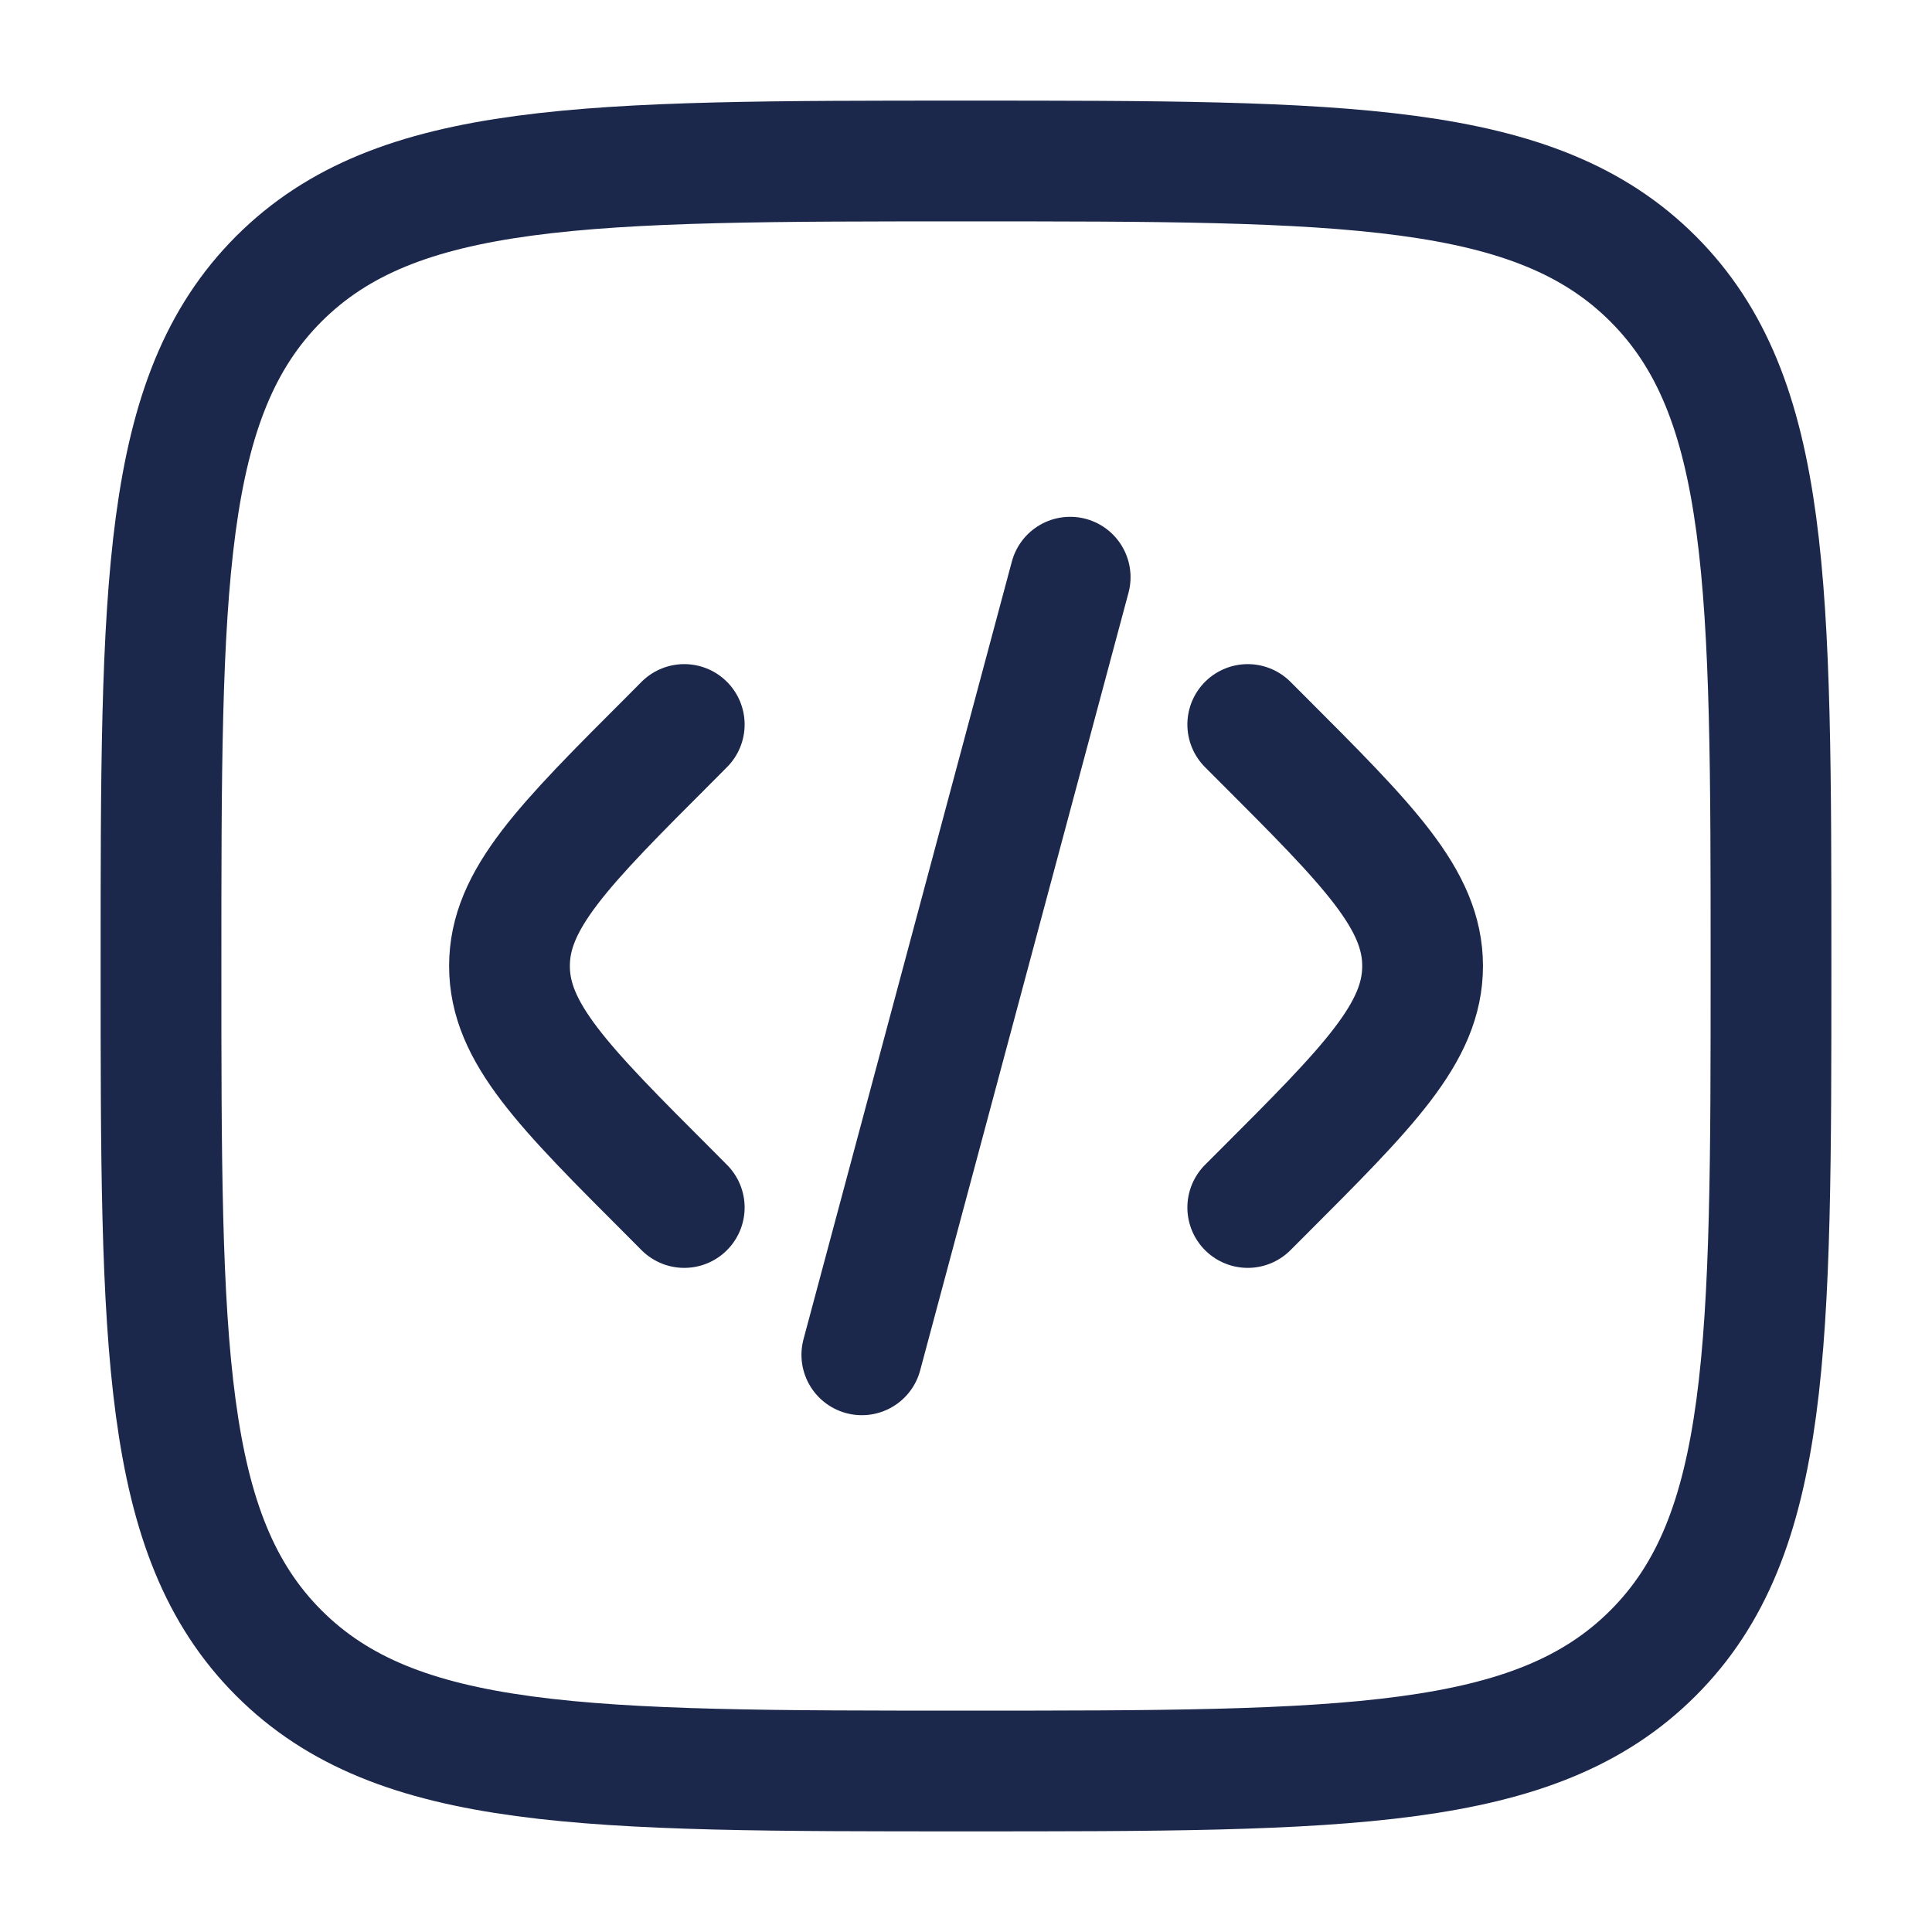
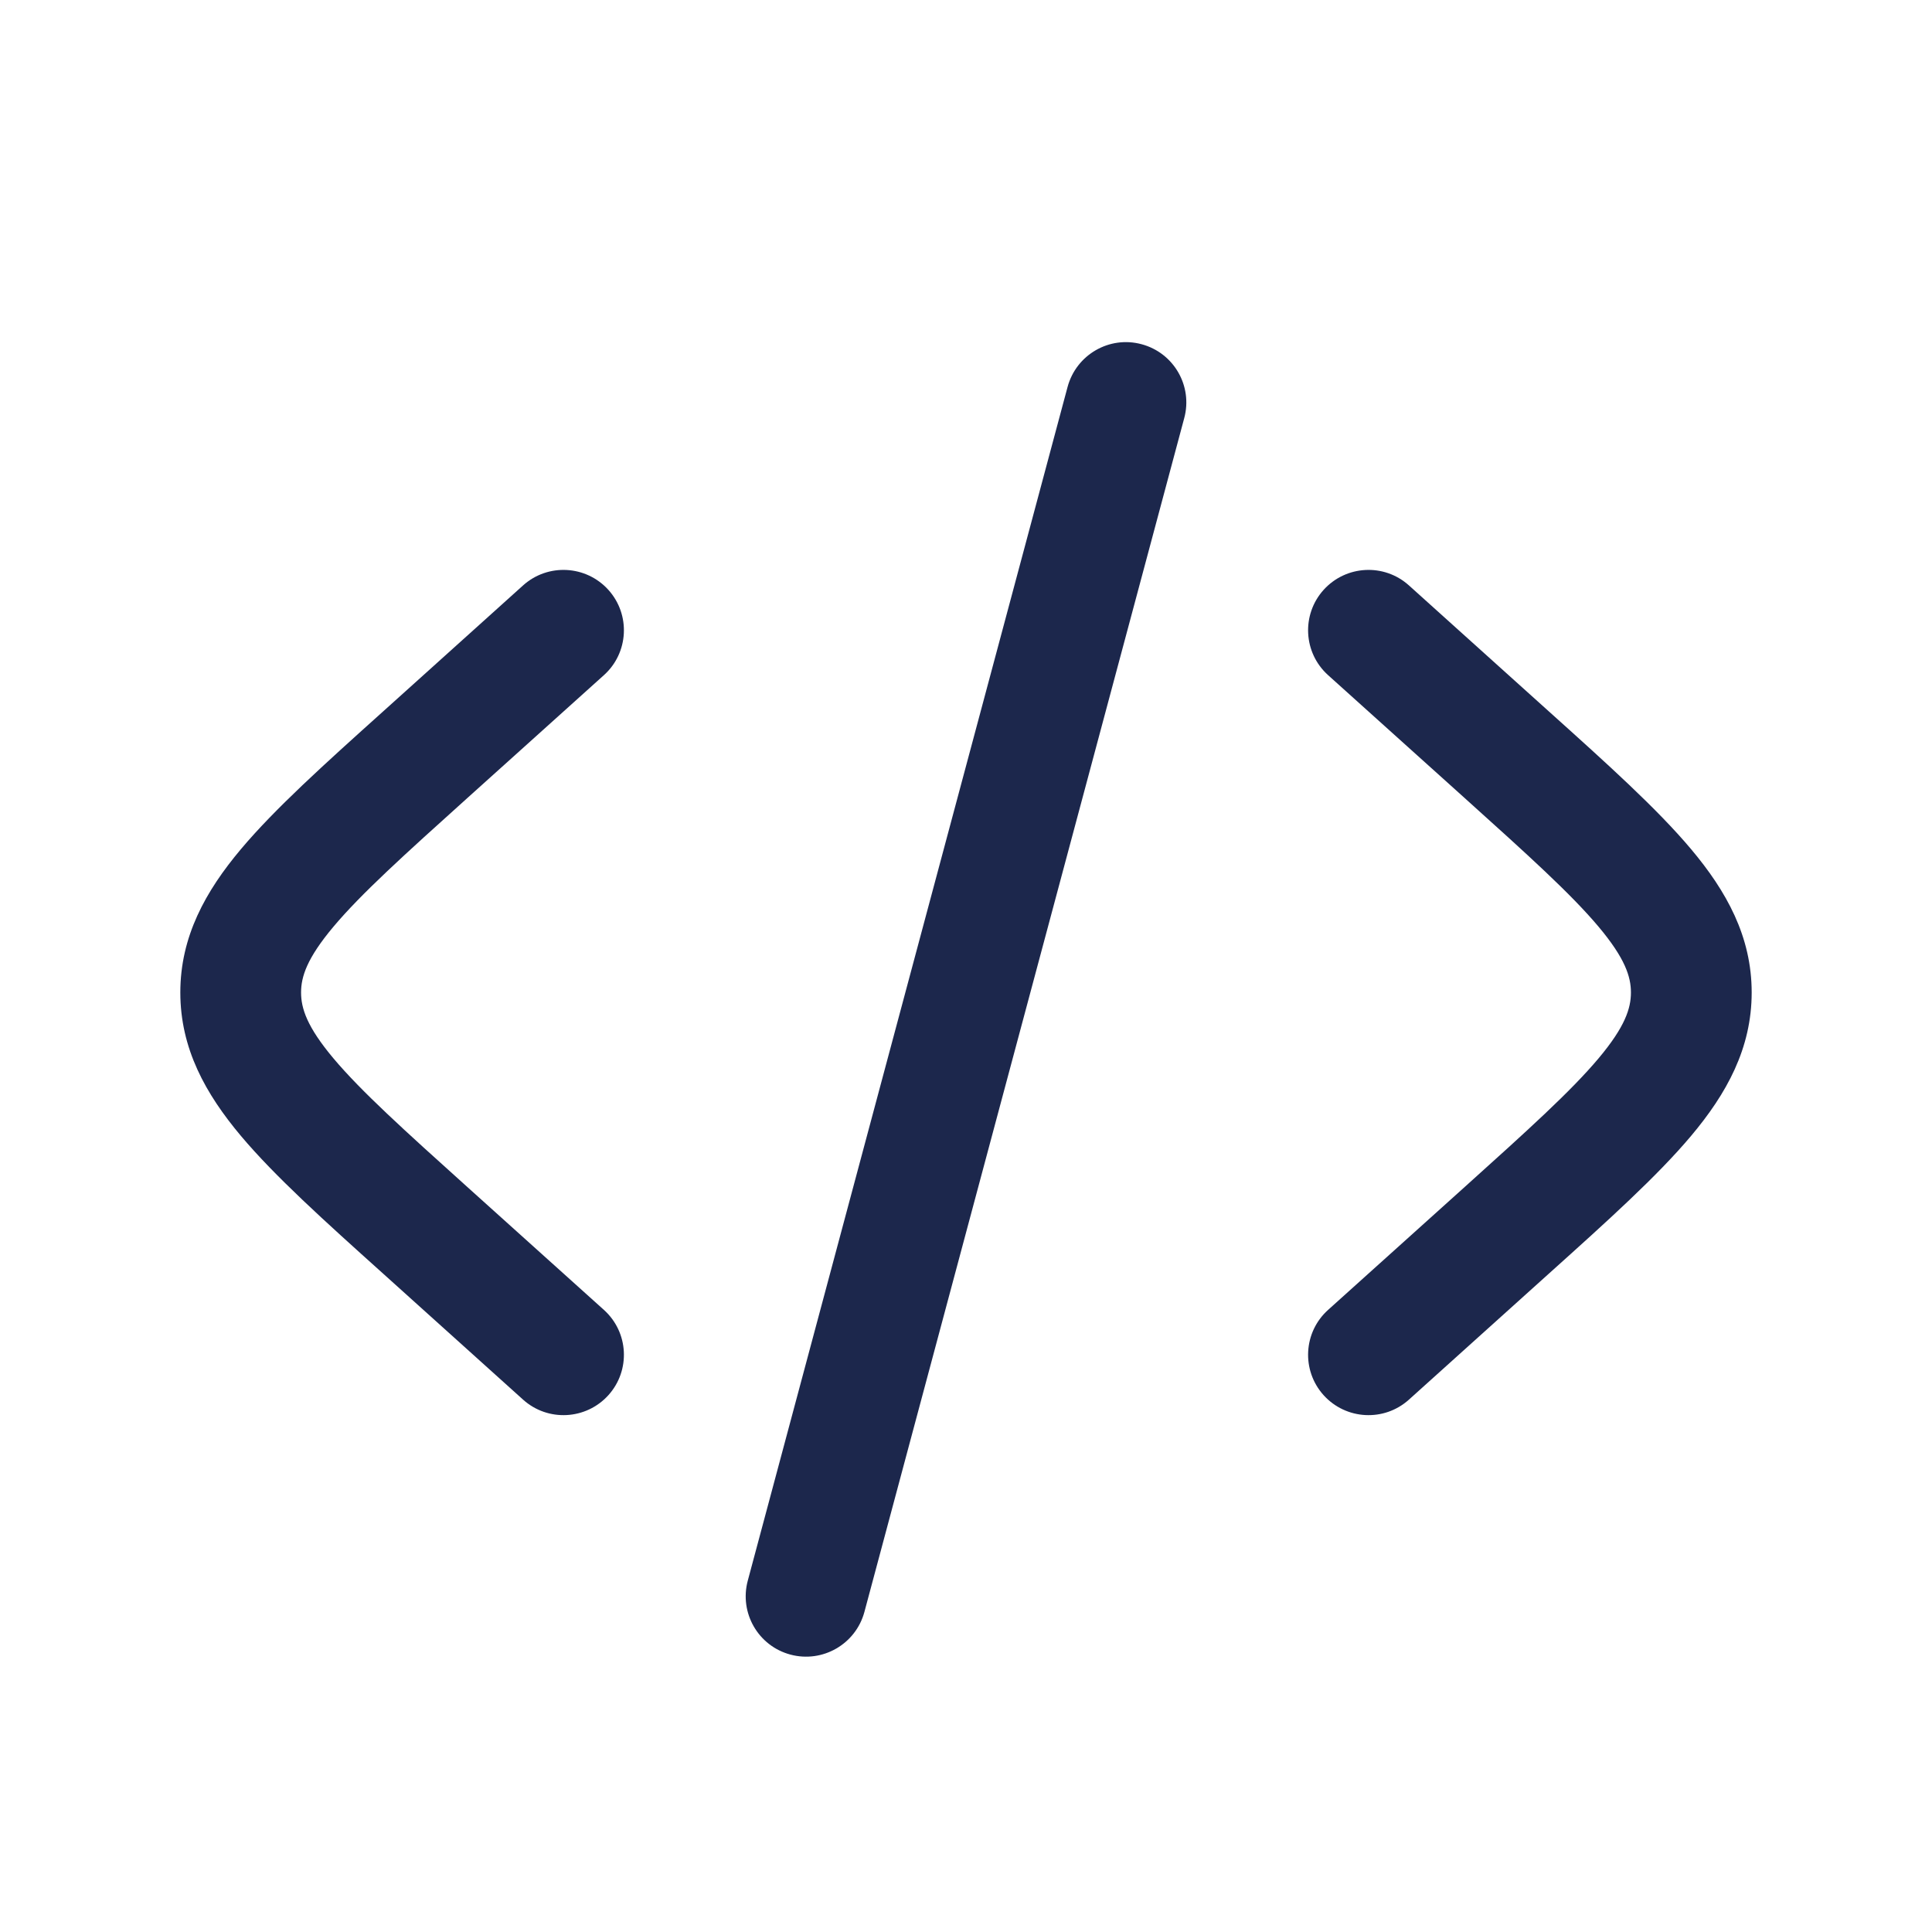
<svg xmlns="http://www.w3.org/2000/svg" width="800px" height="800px" viewBox="0 0 24 24" fill="none">
-   <path d="M15.5 9L15.672 9.172C17.005 10.505 17.672 11.172 17.672 12C17.672 12.828 17.005 13.495 15.672 14.828L15.5 15" stroke="#1C274C" stroke-width="1.5" stroke-linecap="round" />
-   <path d="M13.294 7.17L12 12L10.706 16.83" stroke="#1C274C" stroke-width="1.5" stroke-linecap="round" />
-   <path d="M8.5 9L8.329 9.172C6.995 10.505 6.329 11.172 6.329 12C6.329 12.828 6.995 13.495 8.329 14.828L8.5 15" stroke="#1C274C" stroke-width="1.5" stroke-linecap="round" />
-   <path d="M2 12C2 7.286 2 4.929 3.464 3.464C4.929 2 7.286 2 12 2C16.714 2 19.071 2 20.535 3.464C22 4.929 22 7.286 22 12C22 16.714 22 19.071 20.535 20.535C19.071 22 16.714 22 12 22C7.286 22 4.929 22 3.464 20.535C2 19.071 2 16.714 2 12Z" stroke="#1C274C" stroke-width="1.5" />
+   <path d="M14.181 4.276C14.581 4.383 14.819 4.794 14.711 5.194L10.738 20.024C10.63 20.424 10.219 20.661 9.819 20.554C9.419 20.447 9.182 20.036 9.289 19.636L13.262 4.806C13.37 4.406 13.781 4.168 14.181 4.276Z" fill="#1C274C" />
+   <path d="M16.442 7.328C16.72 7.02 17.194 6.995 17.502 7.272L19.239 8.836C19.976 9.498 20.586 10.048 21.006 10.547C21.447 11.071 21.76 11.634 21.76 12.329C21.76 13.025 21.447 13.588 21.006 14.112C20.586 14.611 19.976 15.161 19.239 15.823L17.502 17.387C17.194 17.664 16.72 17.639 16.442 17.331C16.165 17.023 16.19 16.549 16.498 16.272L18.195 14.745C18.983 14.036 19.514 13.556 19.858 13.147C20.188 12.754 20.26 12.525 20.26 12.329C20.26 12.134 20.188 11.905 19.858 11.512C19.514 11.103 18.983 10.623 18.195 9.914L16.498 8.387C16.19 8.11 16.165 7.636 16.442 7.328Z" fill="#1C274C" />
+   <path d="M7.502 8.387C7.81 8.11 7.835 7.636 7.558 7.328C7.28 7.02 6.806 6.995 6.498 7.272L4.761 8.836C4.024 9.498 3.414 10.048 2.994 10.547C2.553 11.071 2.24 11.634 2.24 12.329C2.24 13.025 2.553 13.588 2.994 14.112C3.414 14.611 4.024 15.161 4.761 15.823L6.498 17.387C6.806 17.664 7.28 17.639 7.558 17.331C7.835 17.023 7.81 16.549 7.502 16.272L5.805 14.745C5.017 14.036 4.486 13.556 4.142 13.147C3.812 12.754 3.74 12.525 3.74 12.329C3.74 12.134 3.812 11.905 4.142 11.512C4.486 11.103 5.017 10.623 5.805 9.914L7.502 8.387Z" fill="#1C274C" />
</svg>
